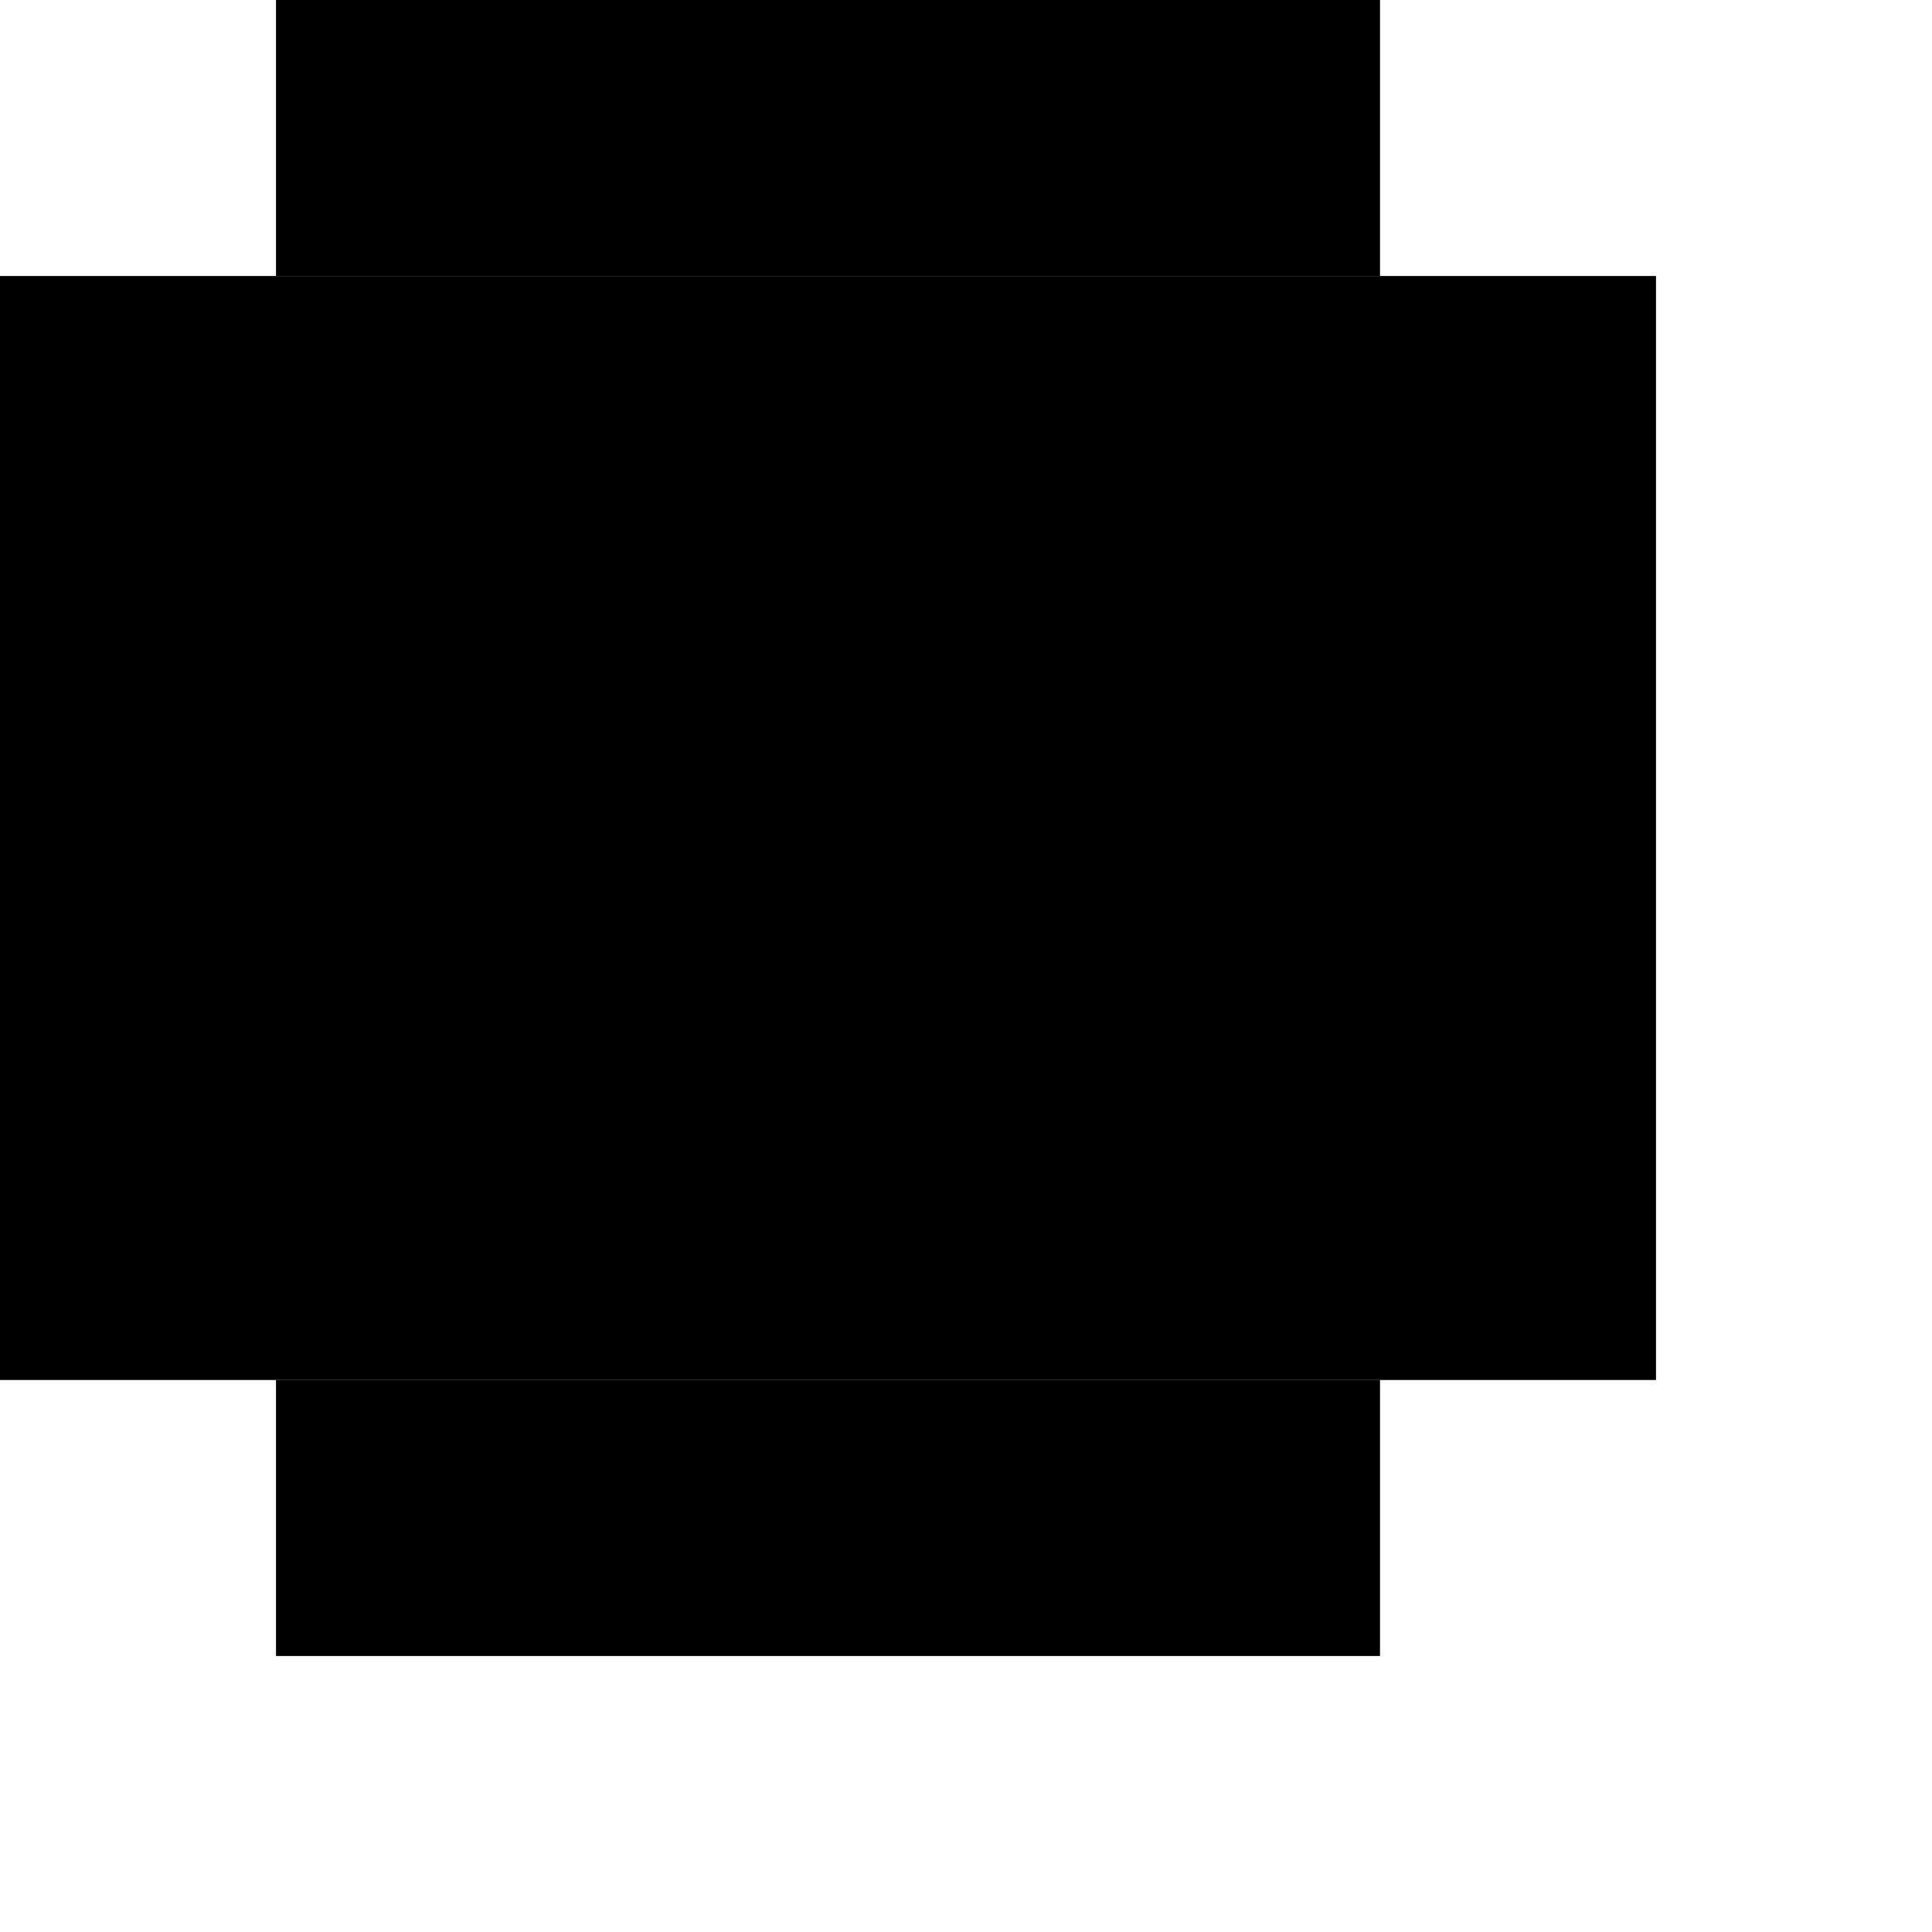
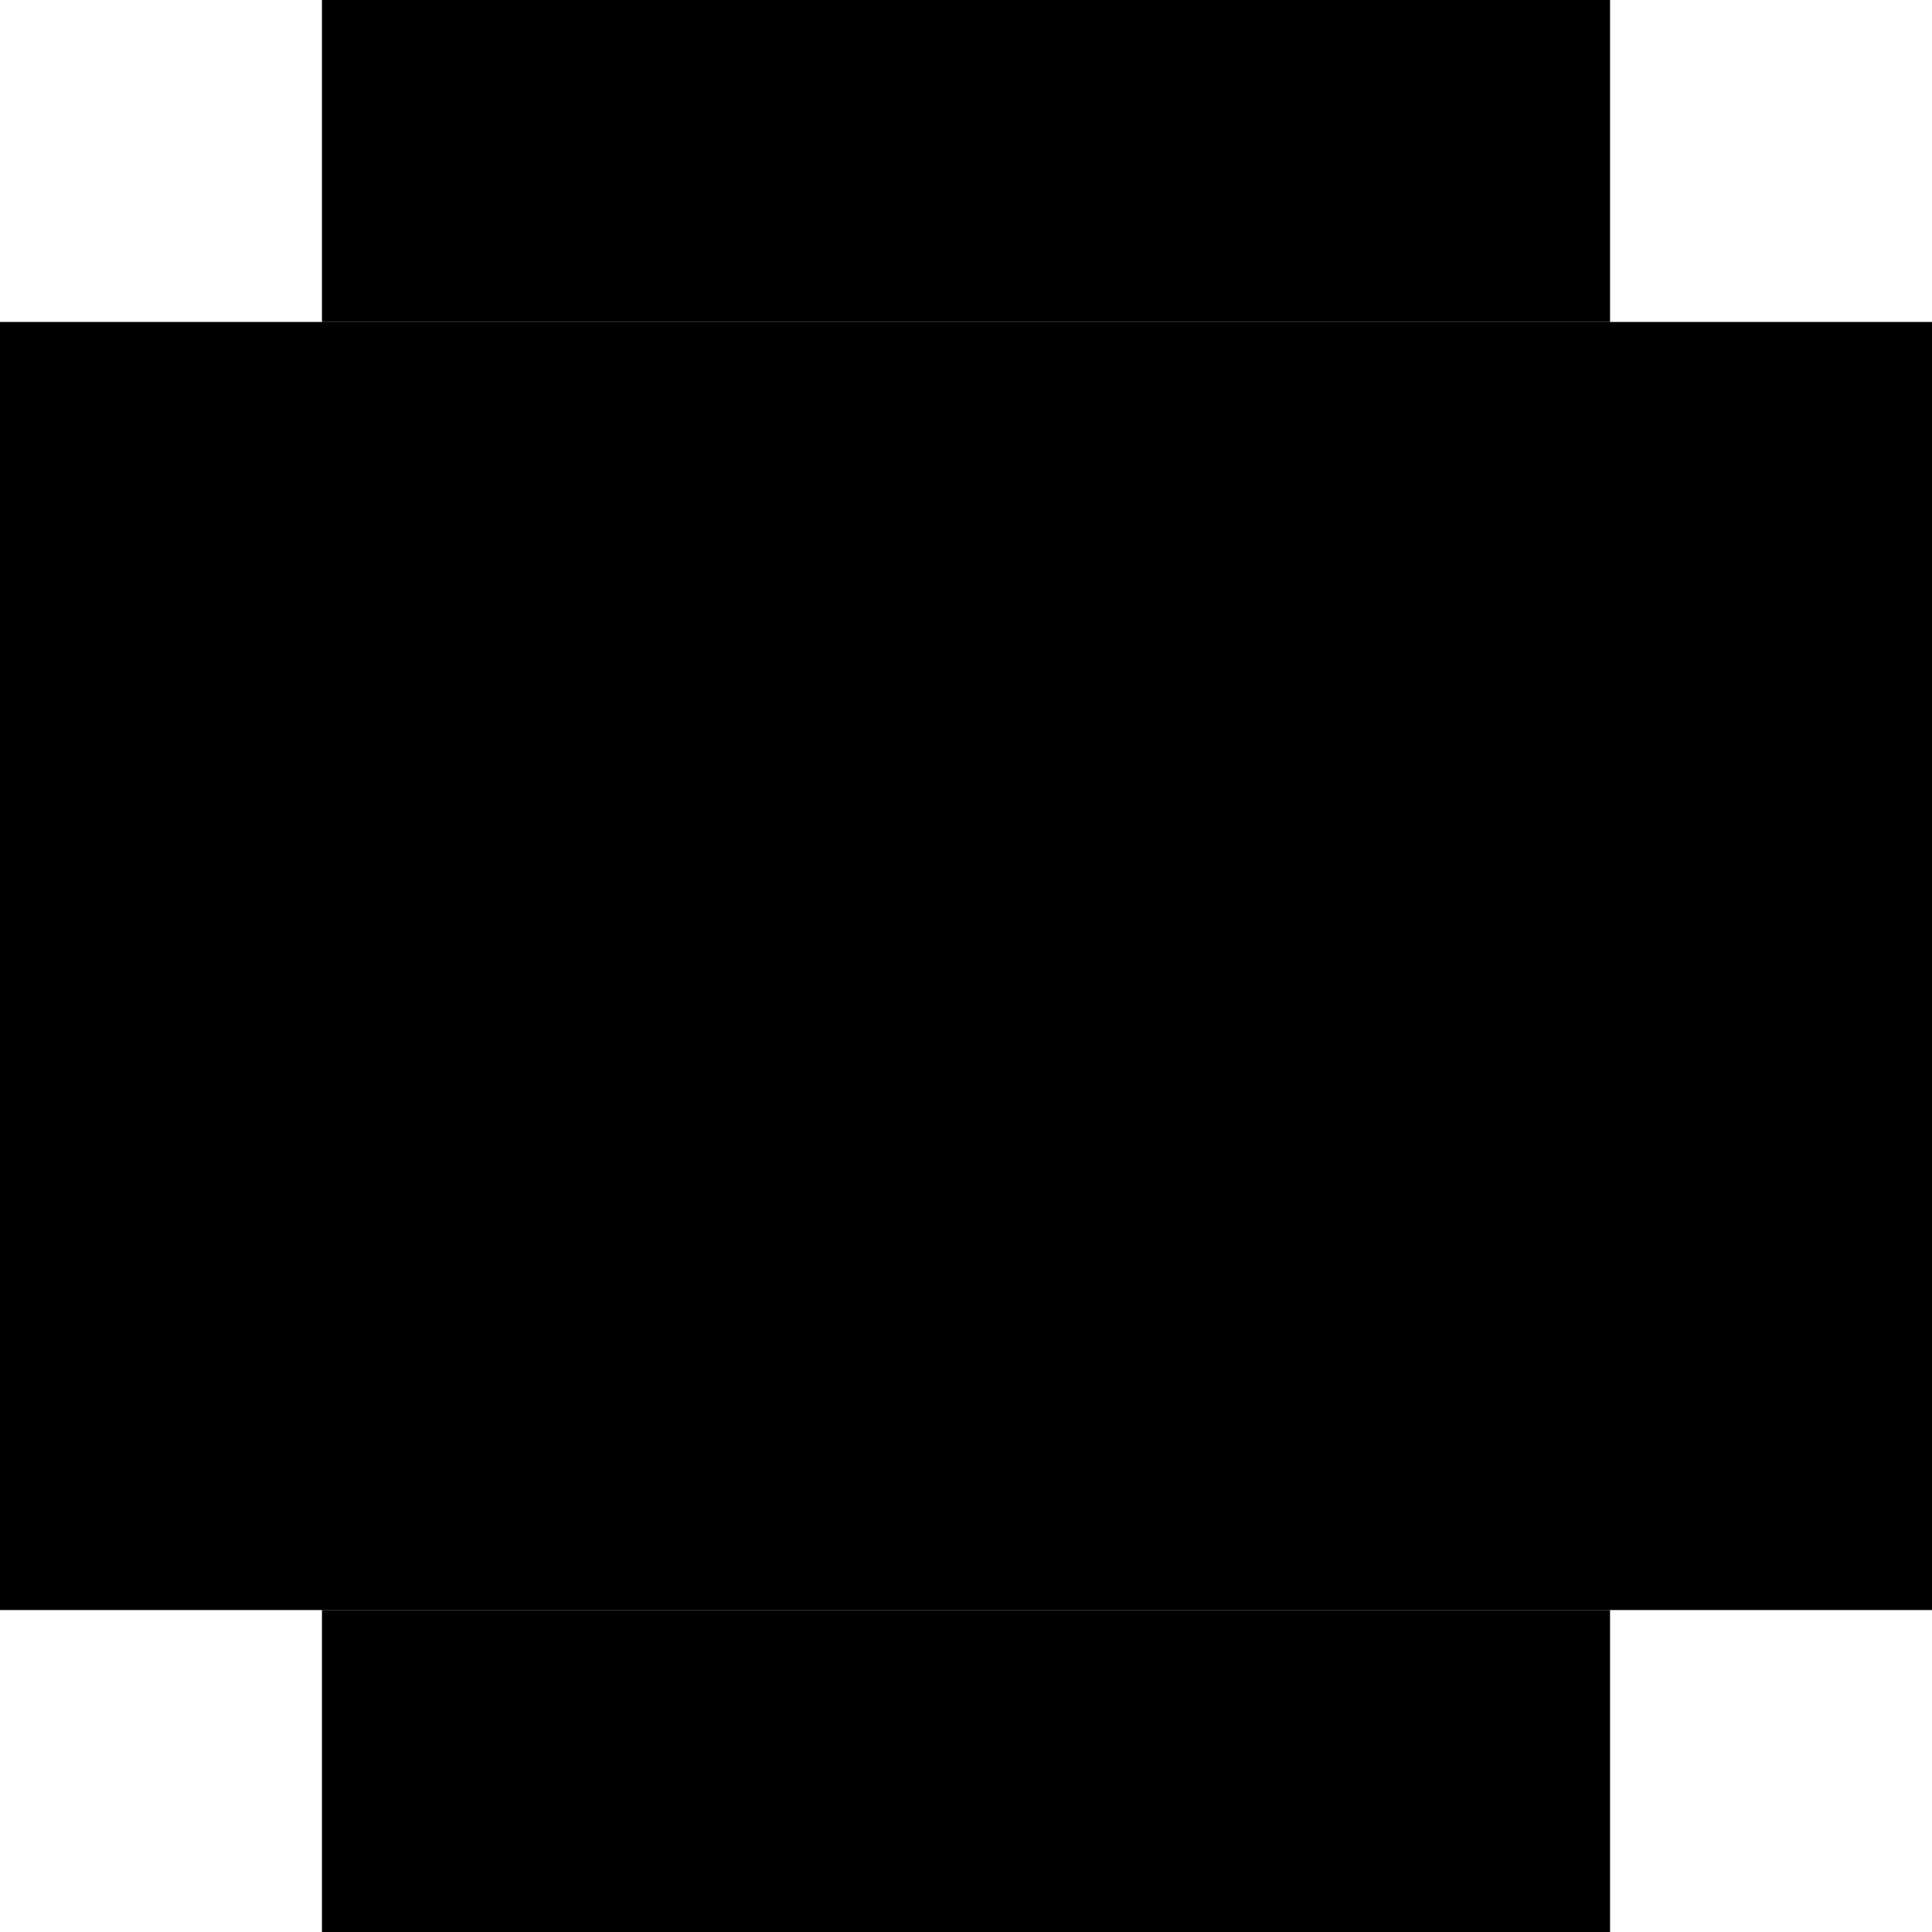
- <svg xmlns="http://www.w3.org/2000/svg" width="7" height="7" viewBox="0 0 7 7" fill="black">
+ <svg xmlns="http://www.w3.org/2000/svg" width="6" height="6" viewBox="0 0 6 6" fill="black">
  <rect x="1" width="4" height="1" />
  <rect x="1" y="5" width="4" height="1" />
  <rect y="1" width="6" height="4" />
</svg>
